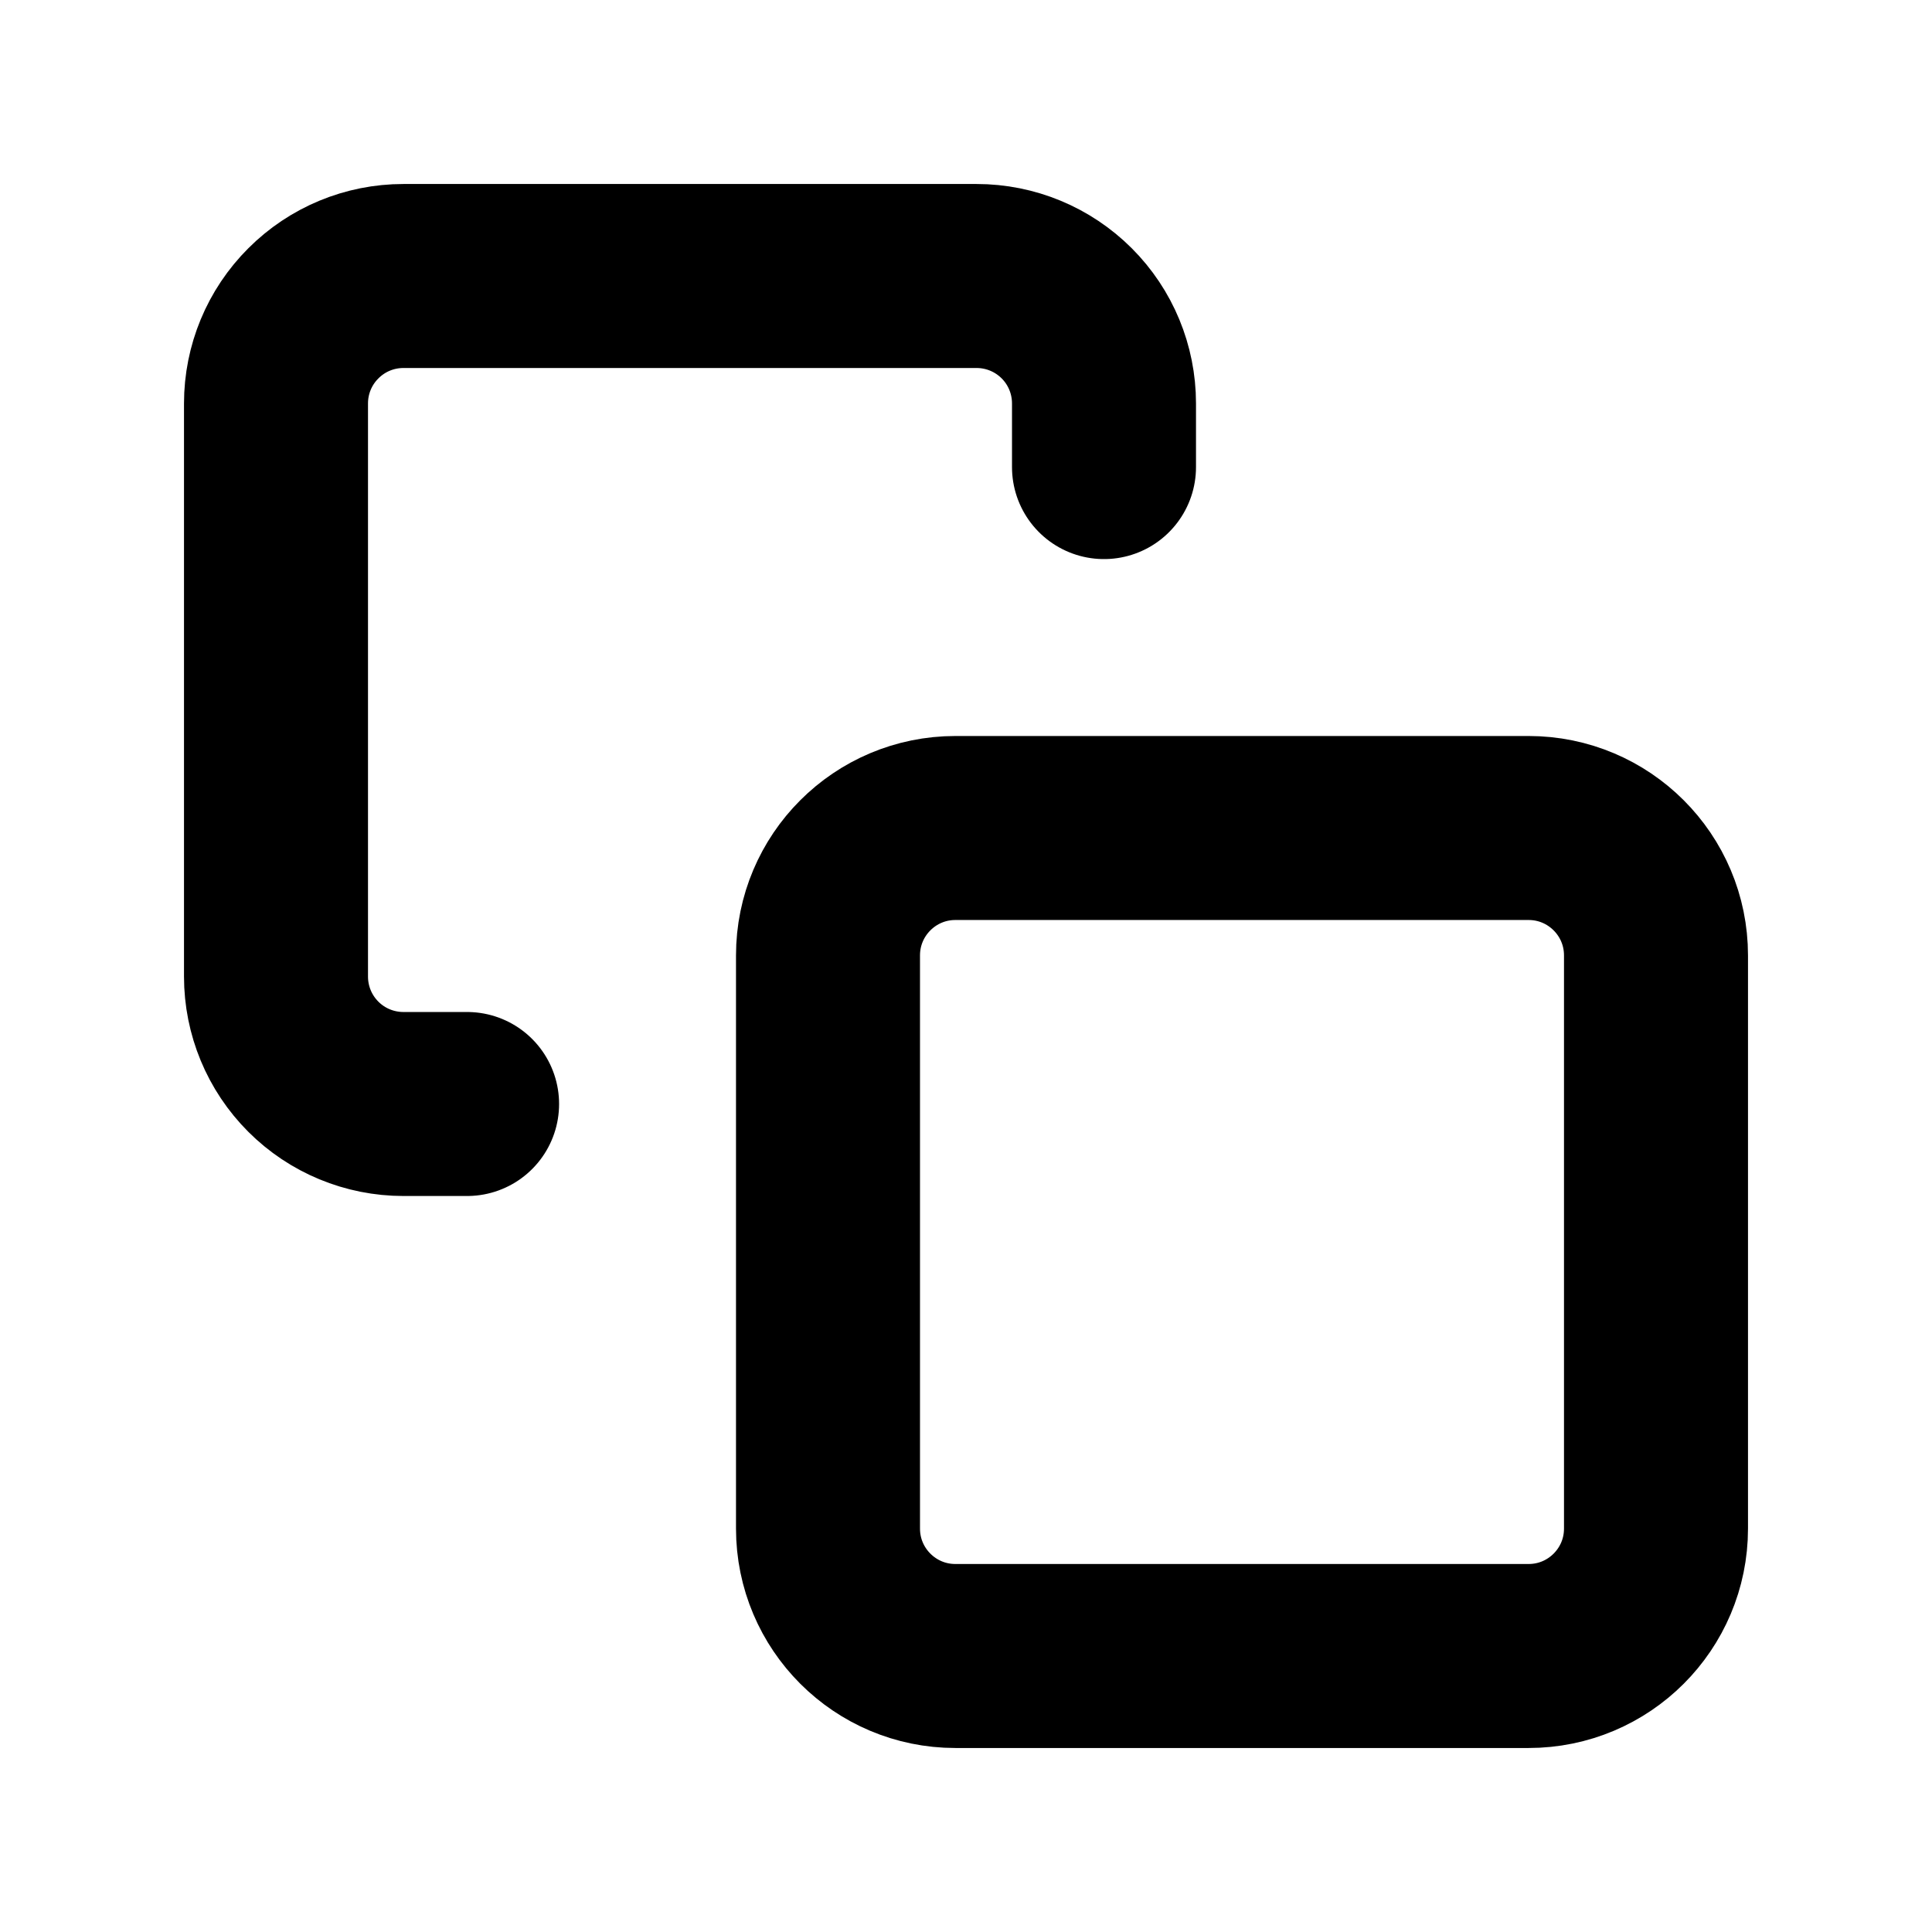
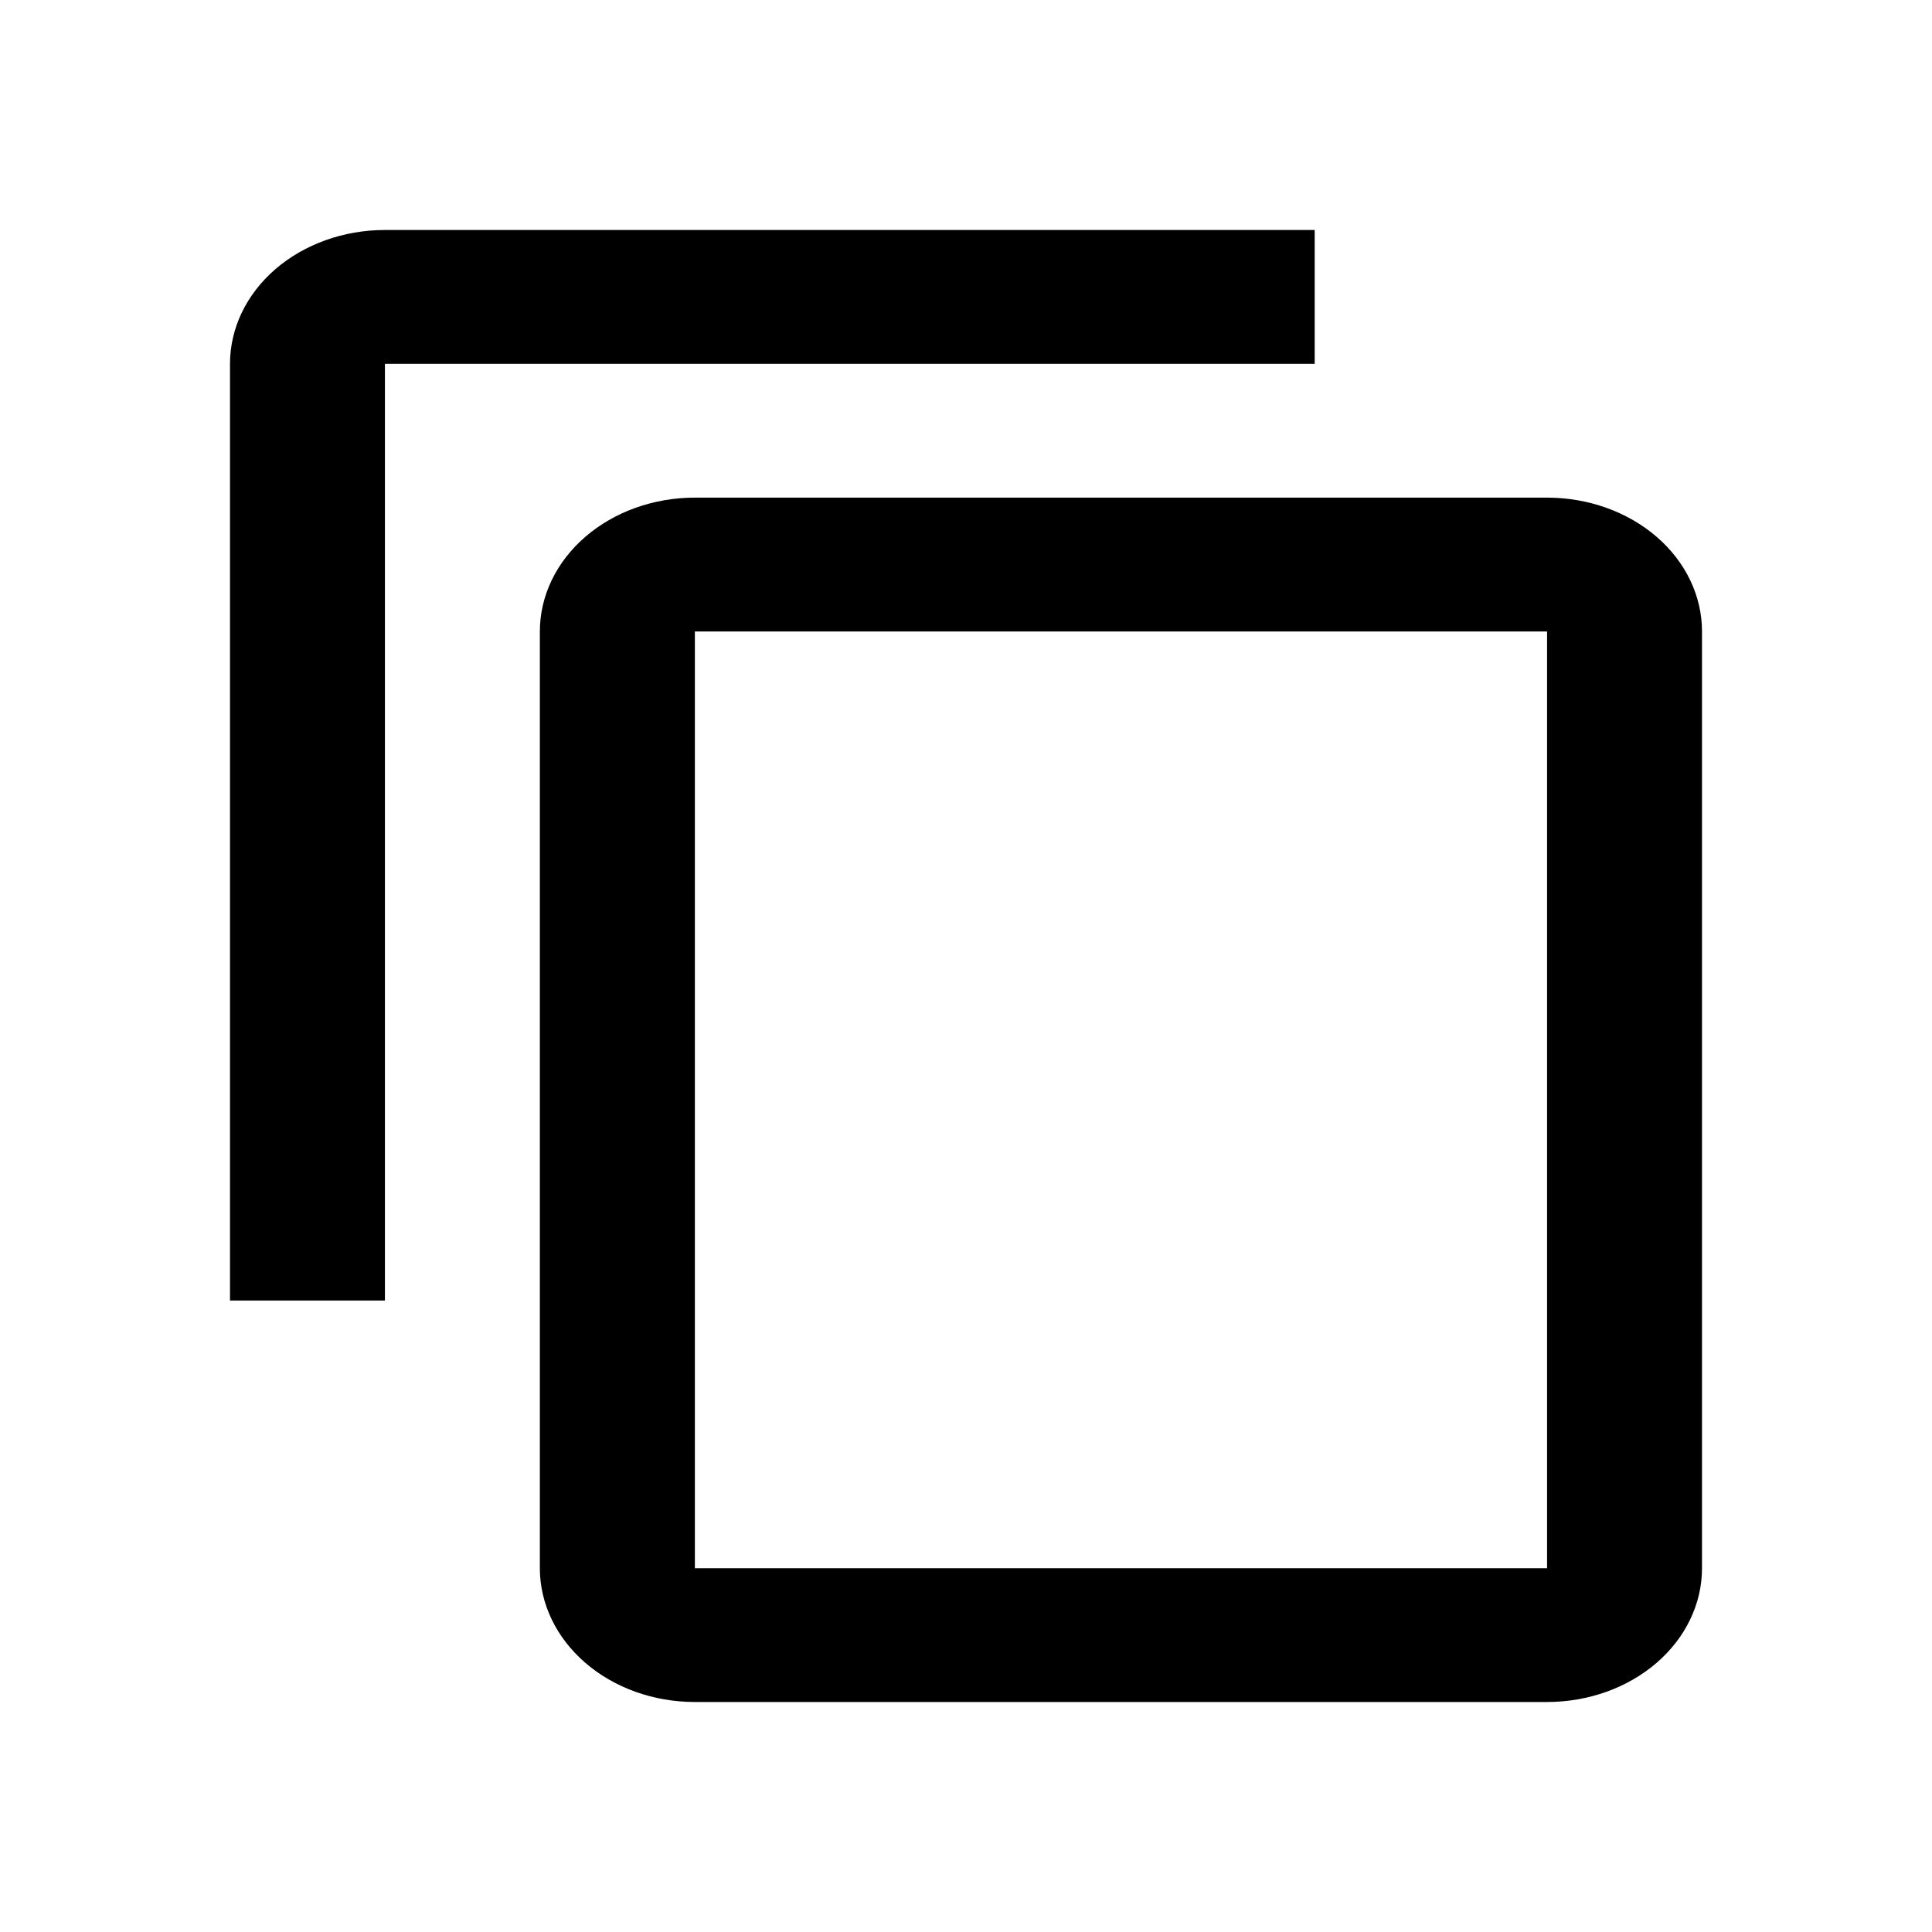
- <svg xmlns="http://www.w3.org/2000/svg" width="100%" height="100%" viewBox="0 0 21 21" fill="none">
-   <path d="M5.077 12H4.385C4.017 12 3.665 11.854 3.406 11.595C3.146 11.335 3 10.983 3 10.615V4.385C3 4.017 3.146 3.665 3.406 3.406C3.665 3.146 4.017 3 4.385 3H10.615C10.983 3 11.335 3.146 11.595 3.406C11.854 3.665 12 4.017 12 4.385V5.077" stroke="currentColor" stroke-width="2" stroke-linecap="round" stroke-linejoin="round" />
-   <path d="M16.615 9H10.385C9.62 9 9 9.62 9 10.385V16.615C9 17.38 9.62 18 10.385 18H16.615C17.38 18 18 17.38 18 16.615V10.385C18 9.62 17.38 9 16.615 9Z" stroke="currentColor" stroke-width="2" stroke-linecap="round" stroke-linejoin="round" />
+ <svg xmlns="http://www.w3.org/2000/svg" width="21" height="21" viewBox="0 0 21 21" fill="none">
+   <path d="M16.816 17.046H7.553V6.864H16.816V17.046ZM16.816 5.409H7.553C7.106 5.409 6.678 5.562 6.362 5.835C6.046 6.108 5.868 6.478 5.868 6.864V17.046C5.868 17.431 6.046 17.801 6.362 18.074C6.678 18.347 7.106 18.5 7.553 18.5H16.816C17.262 18.5 17.691 18.347 18.007 18.074C18.323 17.801 18.5 17.431 18.5 17.046V6.864C18.5 6.478 18.323 6.108 18.007 5.835C17.691 5.562 17.262 5.409 16.816 5.409ZM14.29 2.5H4.184C3.738 2.5 3.309 2.653 2.993 2.926C2.677 3.199 2.5 3.569 2.5 3.955V14.136H4.184V3.955H14.29V2.5Z" fill="currentColor" />
</svg>
